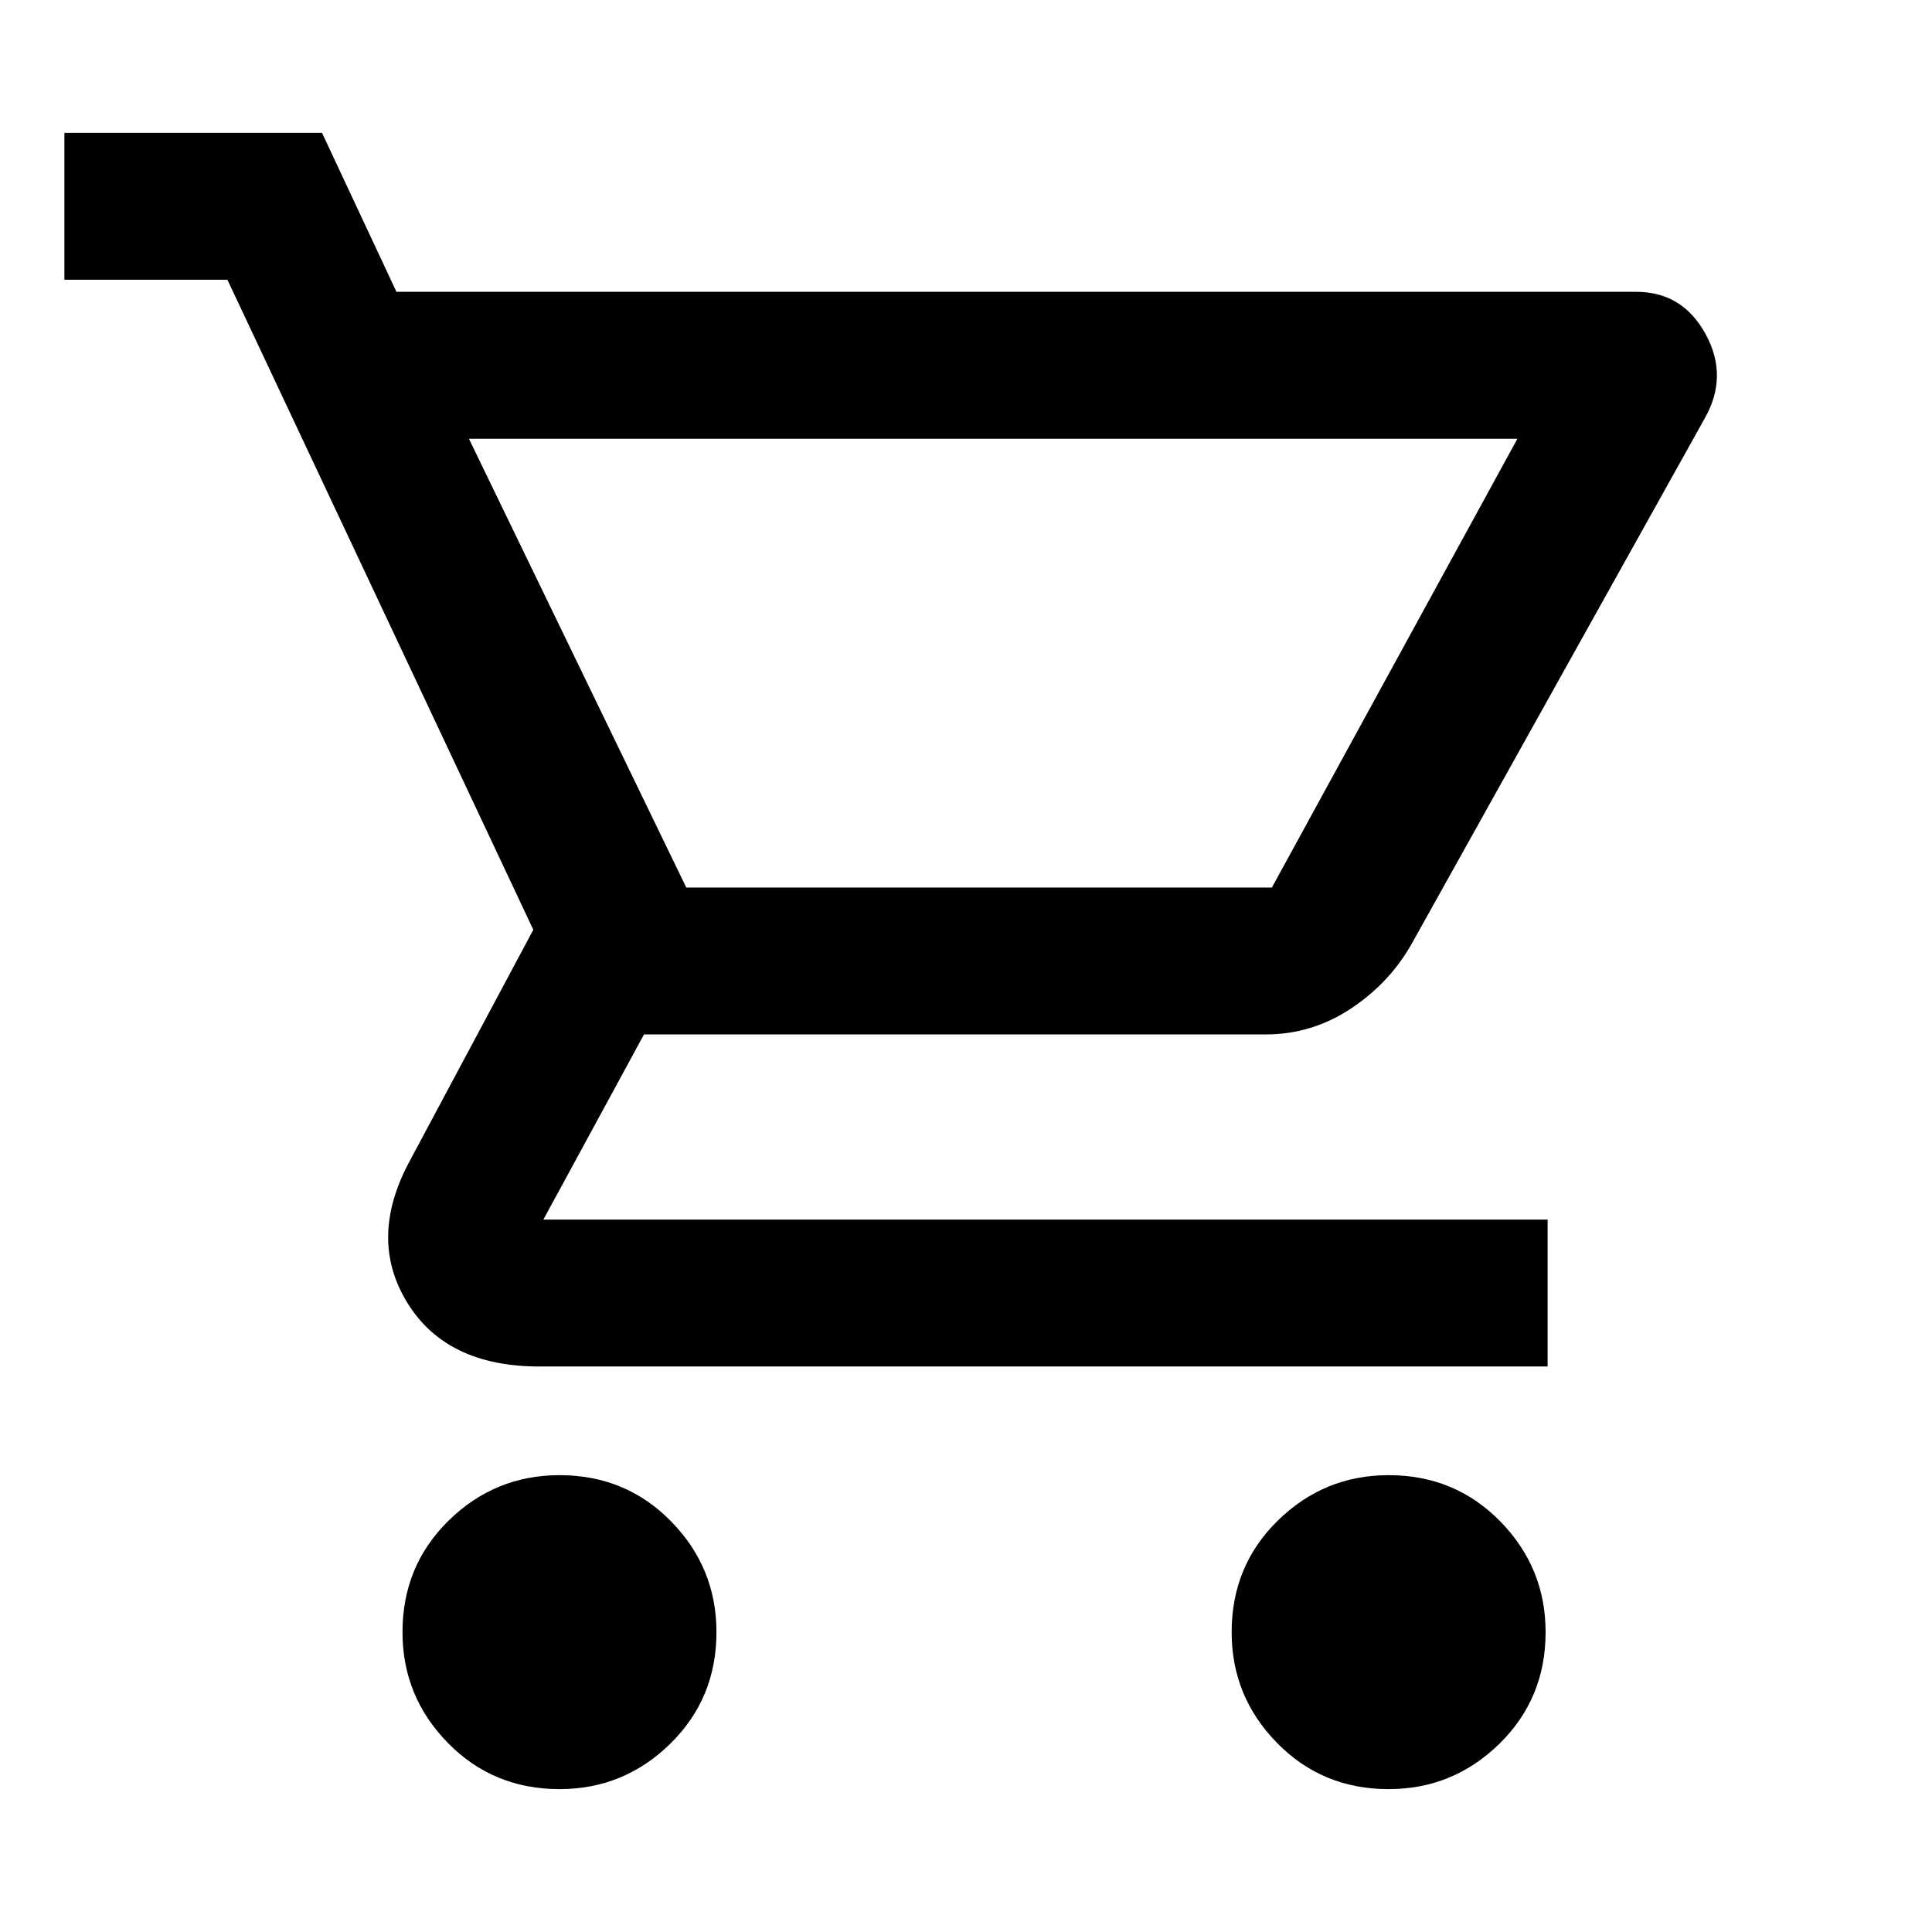
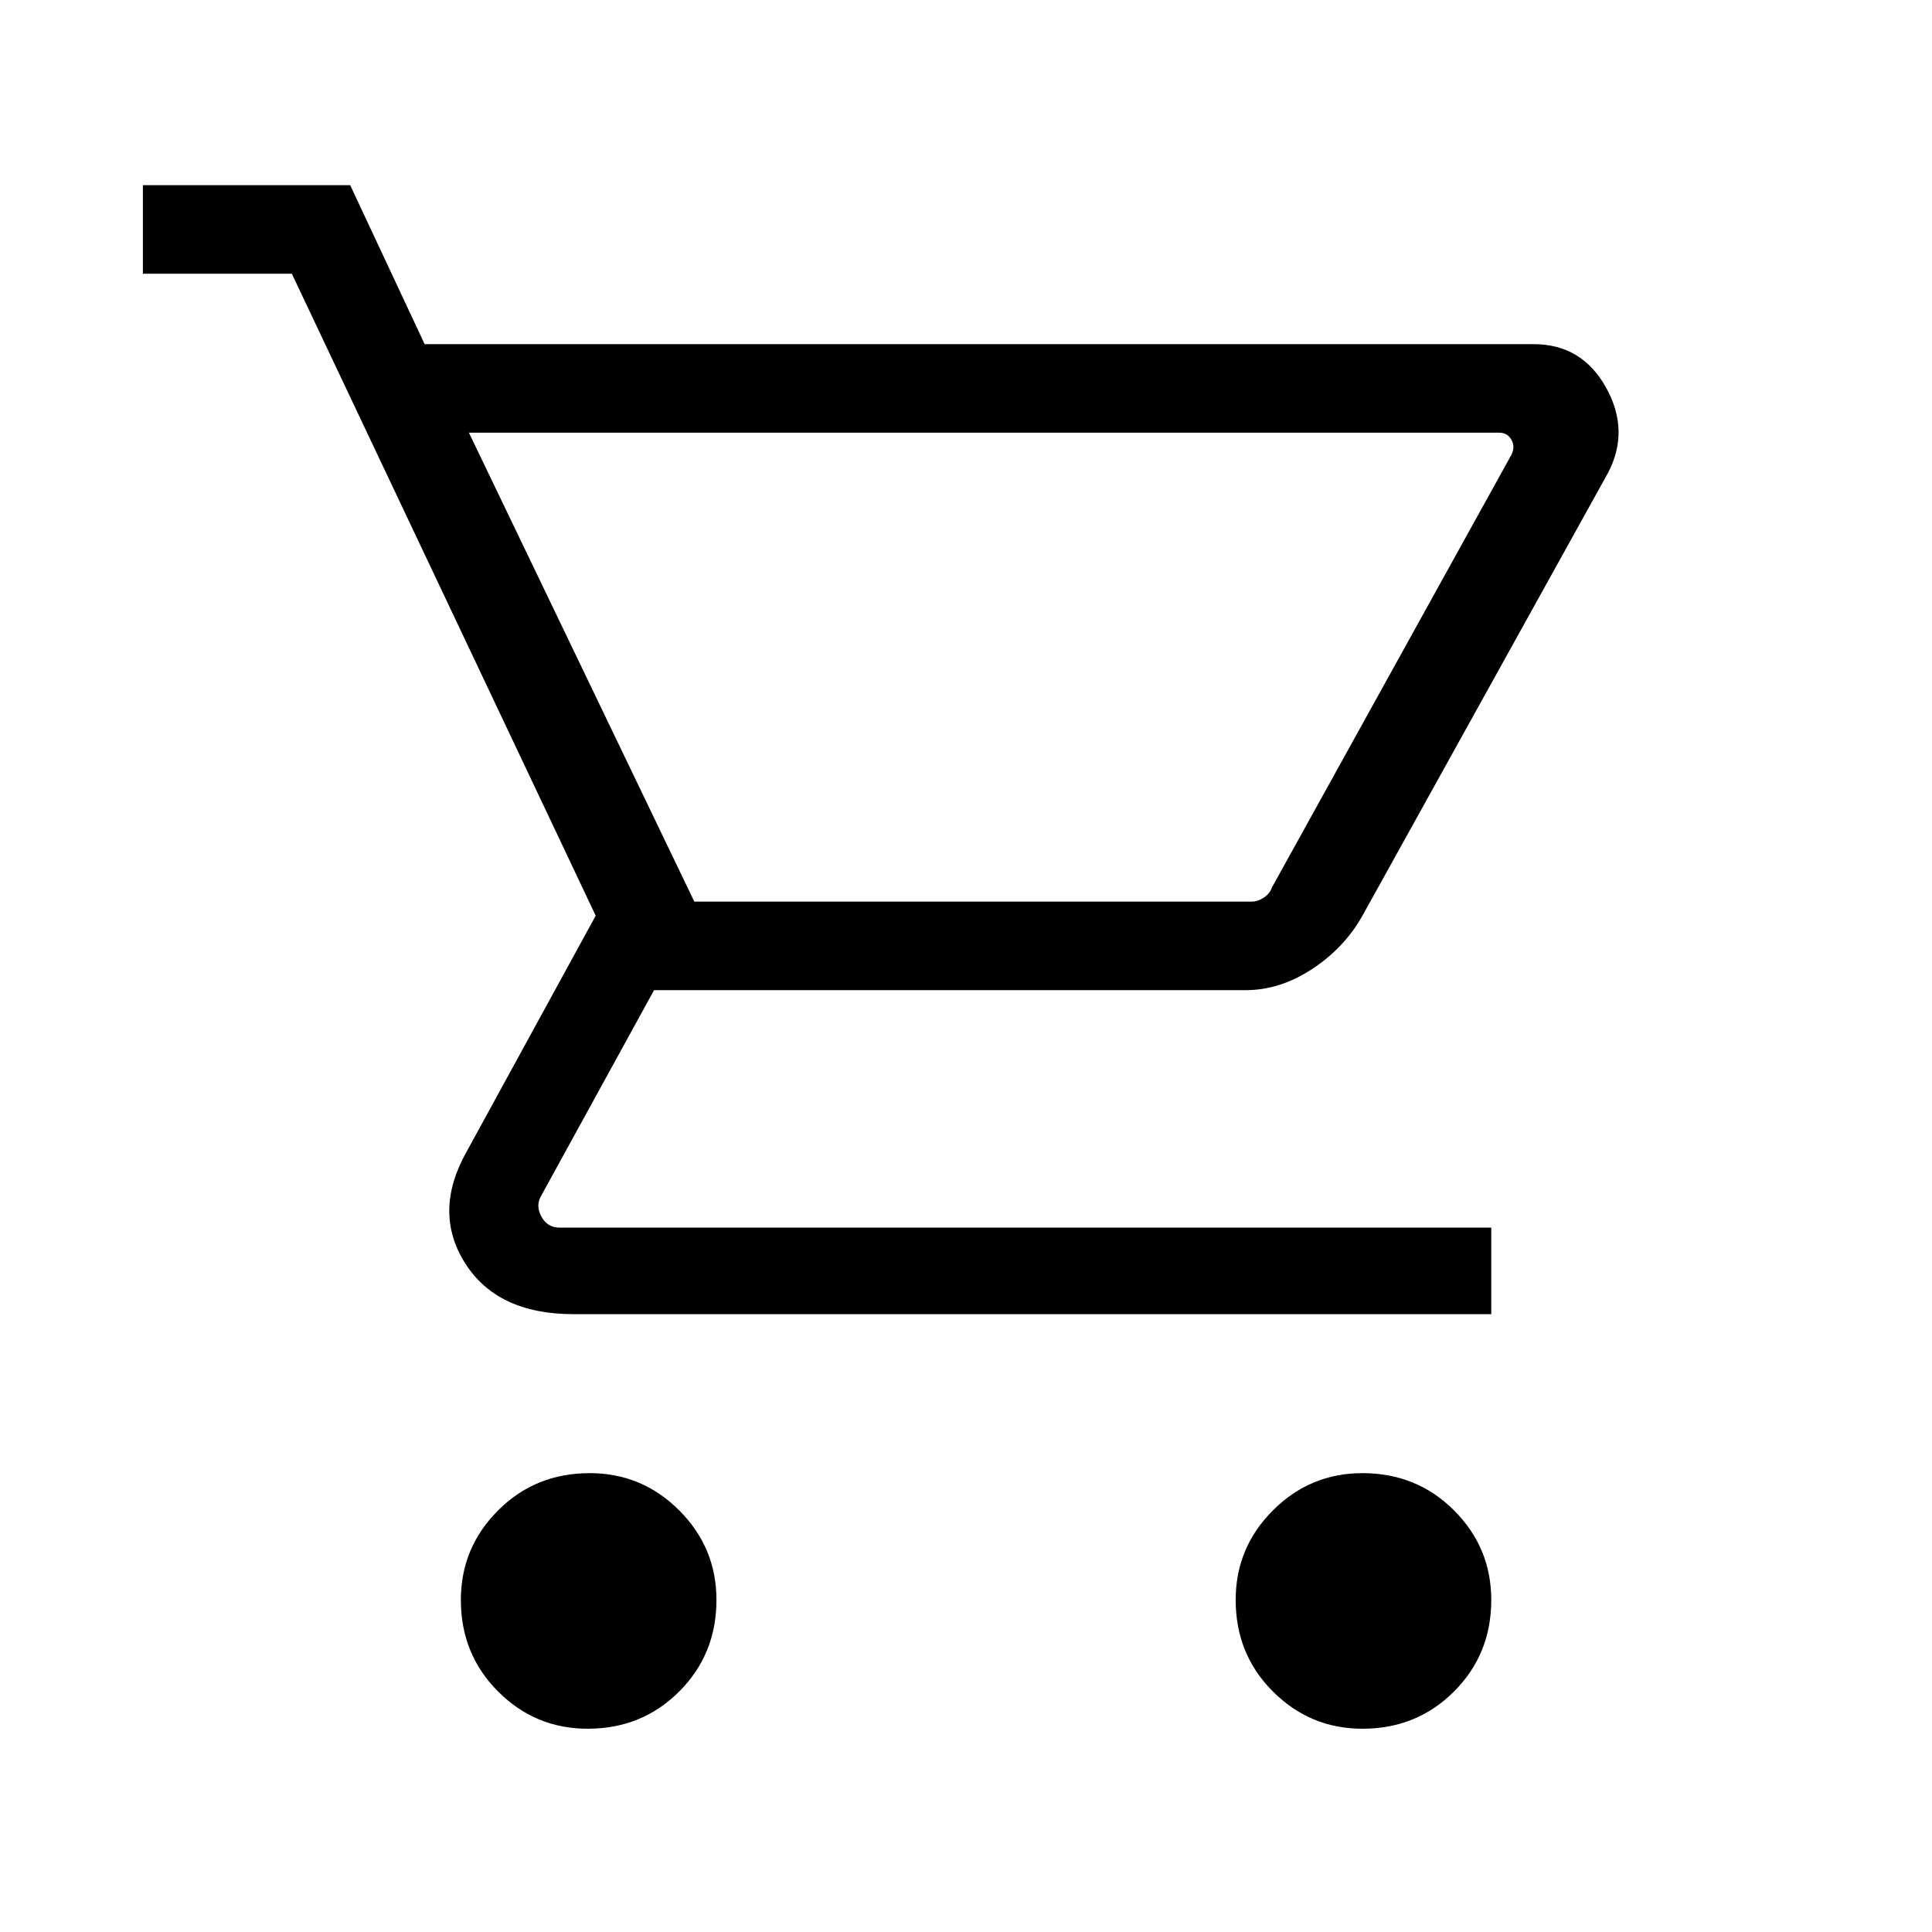
<svg xmlns="http://www.w3.org/2000/svg" height="48" width="48">
-   <path d="M13.9 44.45q-1.65 0-2.775-1.15T10 40.55q0-1.65 1.15-2.775t2.75-1.125q1.65 0 2.775 1.15t1.125 2.75q0 1.65-1.15 2.775T13.9 44.45Zm20.6 0q-1.65 0-2.775-1.15T30.6 40.55q0-1.65 1.15-2.775t2.75-1.125q1.65 0 2.775 1.15t1.125 2.75q0 1.65-1.15 2.775T34.5 44.45ZM11.65 10.9l5.4 11.15H31.6l6.1-11.15Zm-1.8-3.65h30.8q1.15 0 1.725 1.05.575 1.05-.025 2.1l-7.25 13q-.55 1-1.525 1.65-.975.65-2.125.65H16l-2.5 4.6h24.95v3.65H13.4q-2.3 0-3.275-1.575-.975-1.575.025-3.475l3.1-5.8-7.6-16.15H1.6V3.3H8Zm7.2 14.8H31.6Z" />
+   <path d="M14.6 42.95q-1.3 0-2.225-.925t-.925-2.275q0-1.3.925-2.225t2.275-.925q1.3 0 2.225.925t.925 2.225q0 1.35-.925 2.275-.925.925-2.275.925Zm19.25 0q-1.3 0-2.225-.925T30.7 39.75q0-1.3.925-2.225t2.225-.925q1.35 0 2.275.925.925.925.925 2.225 0 1.35-.925 2.275-.925.925-2.275.925Zm-22.2-32.2 5.6 11.65H31.1q.15 0 .3-.1t.2-.25l5.95-10.75q.1-.2 0-.375t-.3-.175Zm-1.1-2.2H38.1q1.2 0 1.8 1.075.6 1.075.05 2.125l-6.1 11q-.45.8-1.25 1.325-.8.525-1.65.525h-14.7l-2.8 5.1q-.15.25 0 .525t.45.275h23.15v2.15h-22.8q-1.9 0-2.7-1.275-.8-1.275.05-2.775l3.2-5.85L7.25 6.8h-3.7V4.6H8.7Zm6.7 13.85h14.2Z" />
</svg>
